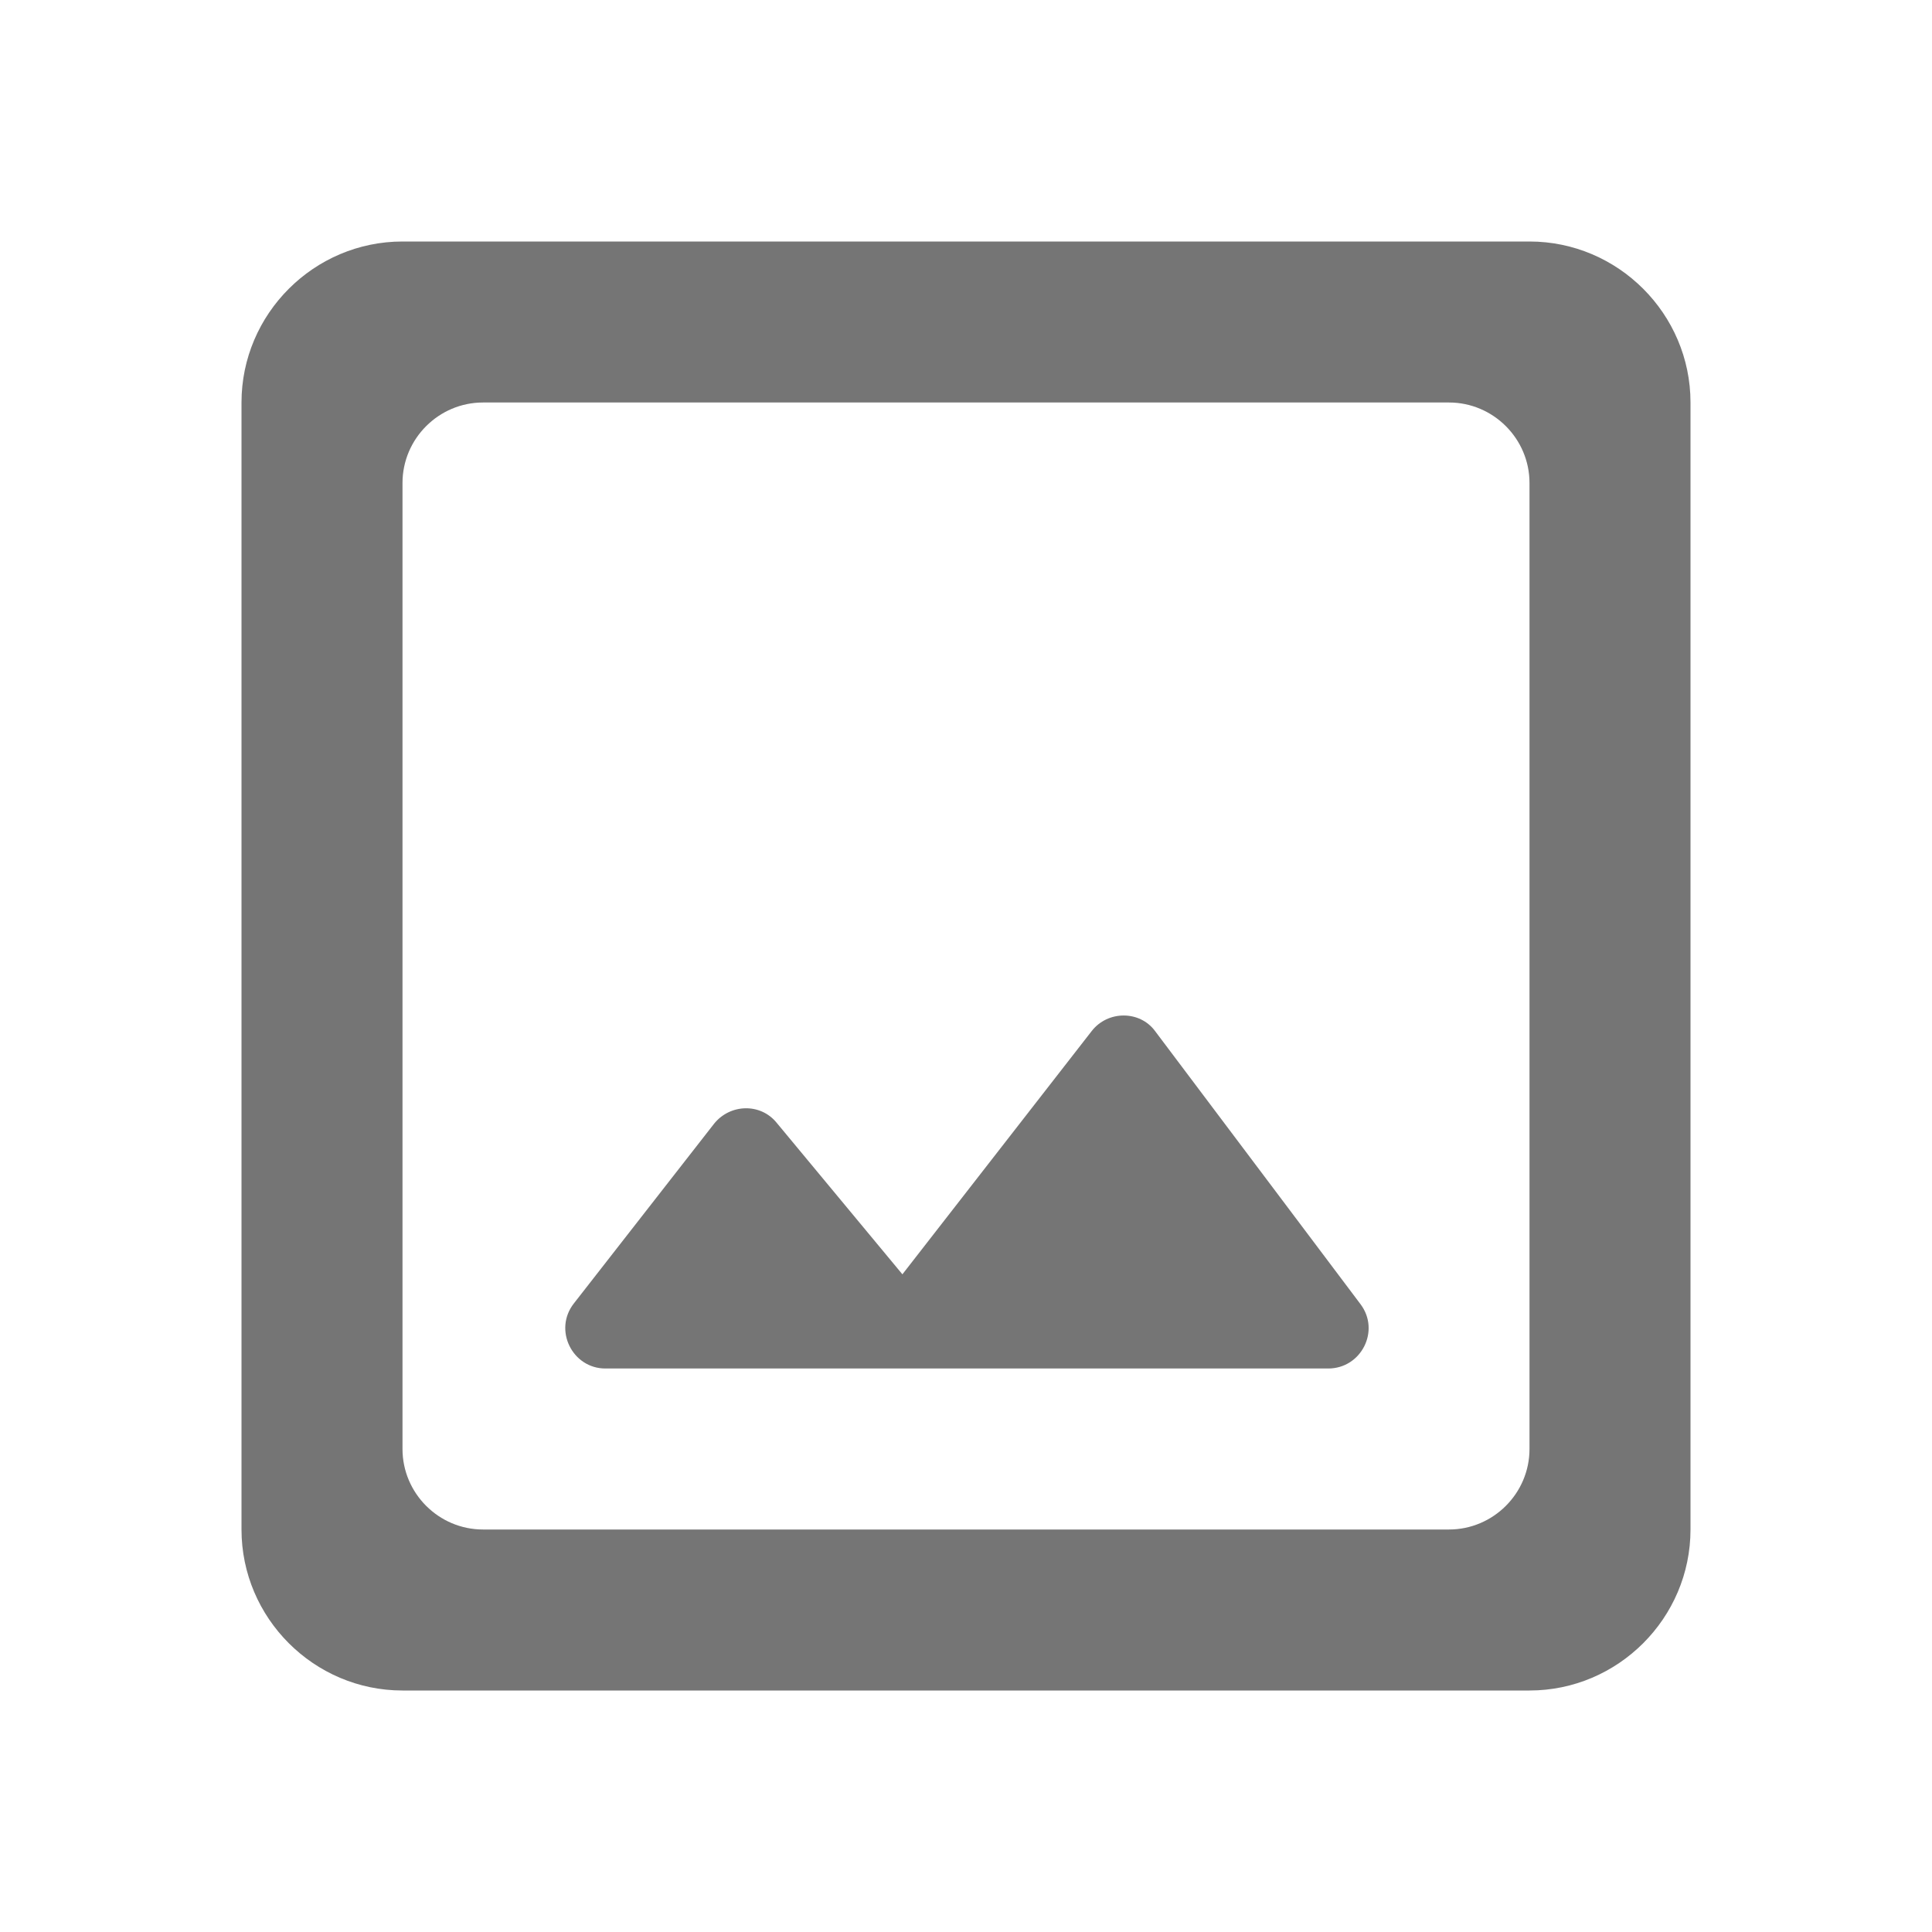
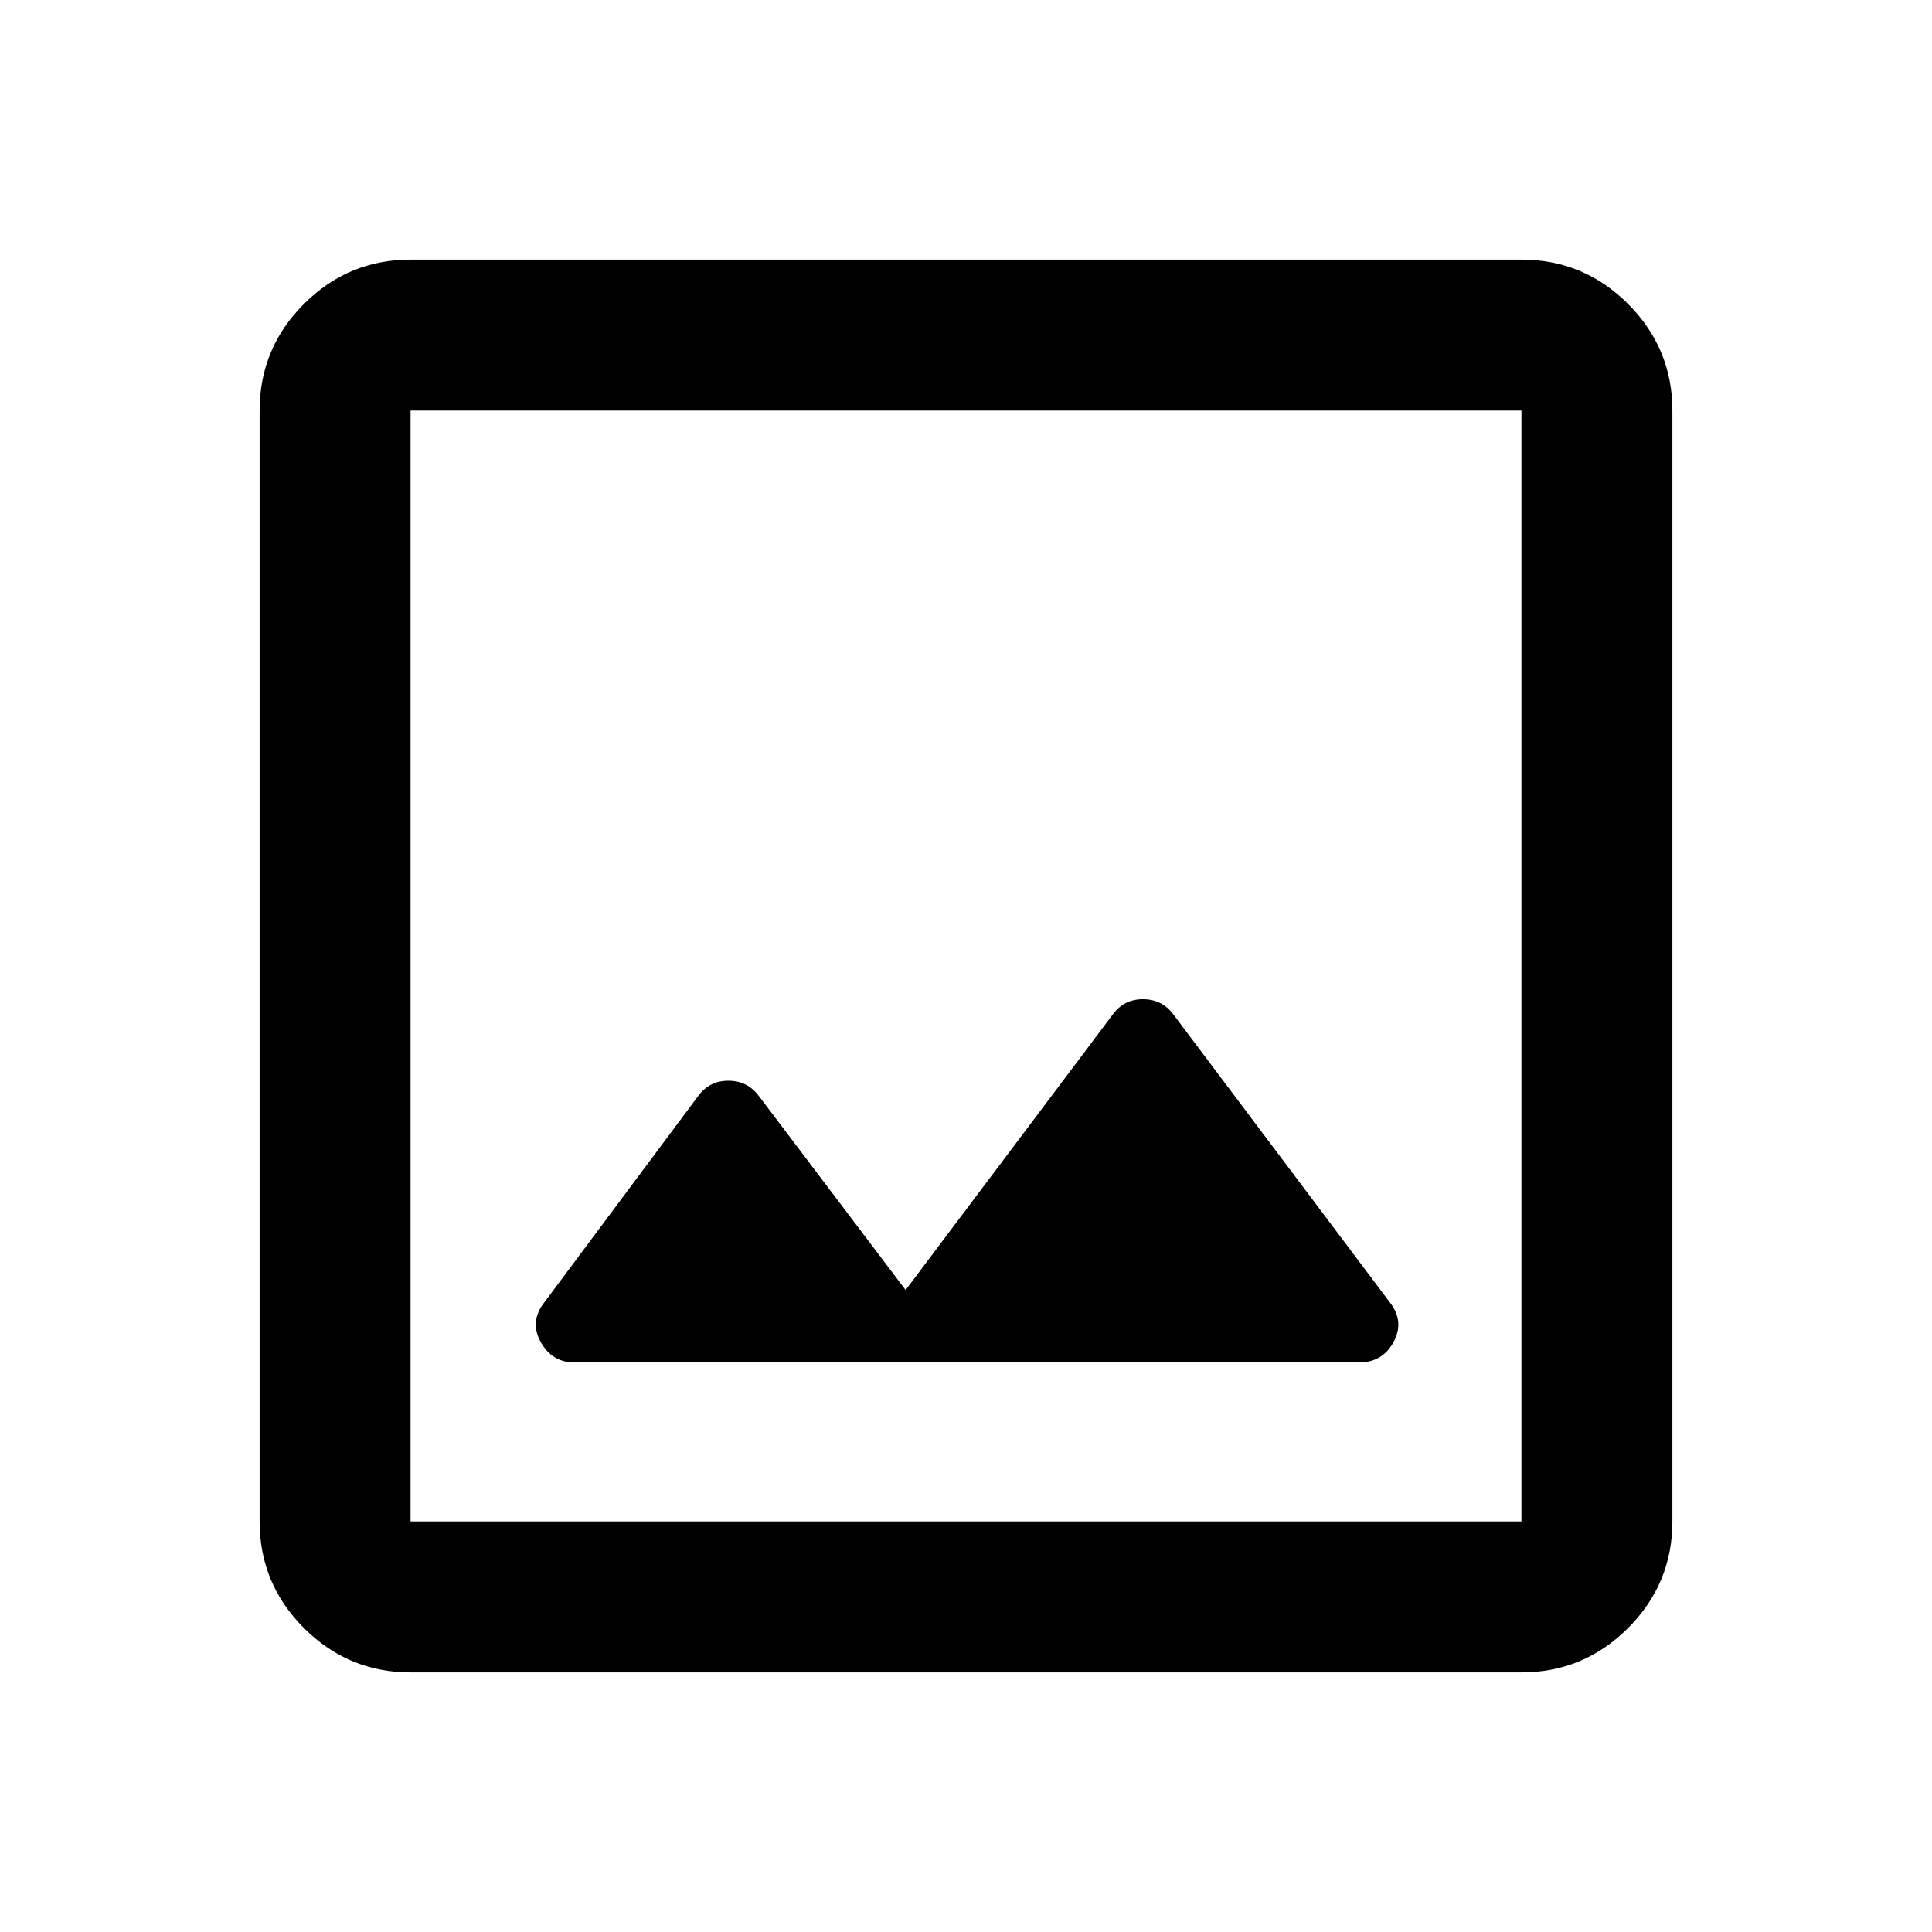
- <svg xmlns="http://www.w3.org/2000/svg" fill="#757575" width="24" height="24" viewBox="0 0 24 24">
-   <path d="M0 0h24v24H0V0z" fill="none" />
-   <path d="M19 3H5c-1.1 0-2 .9-2 2v14c0 1.1.9 2 2 2h14c1.1 0 2-.9 2-2V5c0-1.1-.9-2-2-2zm-1 16H6c-.55 0-1-.45-1-1V6c0-.55.45-1 1-1h12c.55 0 1 .45 1 1v12c0 .55-.45 1-1 1zm-4.44-6.19l-2.35 3.02-1.56-1.88c-.2-.25-.58-.24-.78.01l-1.74 2.23c-.26.33-.02.81.39.81h8.98c.41 0 .65-.47.4-.8l-2.55-3.39c-.19-.26-.59-.26-.79 0z" />
+ <svg xmlns="http://www.w3.org/2000/svg" viewBox="0 96 960 960">
+   <path d="M204 927q-30.938 0-52.969-22.031Q129 882.938 129 852V300q0-30.938 22.031-52.969Q173.062 225 204 225h552q30.938 0 52.969 22.031Q831 269.062 831 300v552q0 30.938-22.031 52.969Q786.938 927 756 927H204Zm0-75h552V300H204v552Zm0 0V300v552Zm81.5-79h389.806Q687 773 692.5 762.75q5.5-10.25-2-19.75L583 600q-5.654-7.5-15.077-7.5T553 600L450 737l-73-96.5q-5.654-7.5-15.077-7.5T347 640.5l-76.364 102.427Q263 752.5 268.625 762.75T285.5 773Z" />
</svg>
